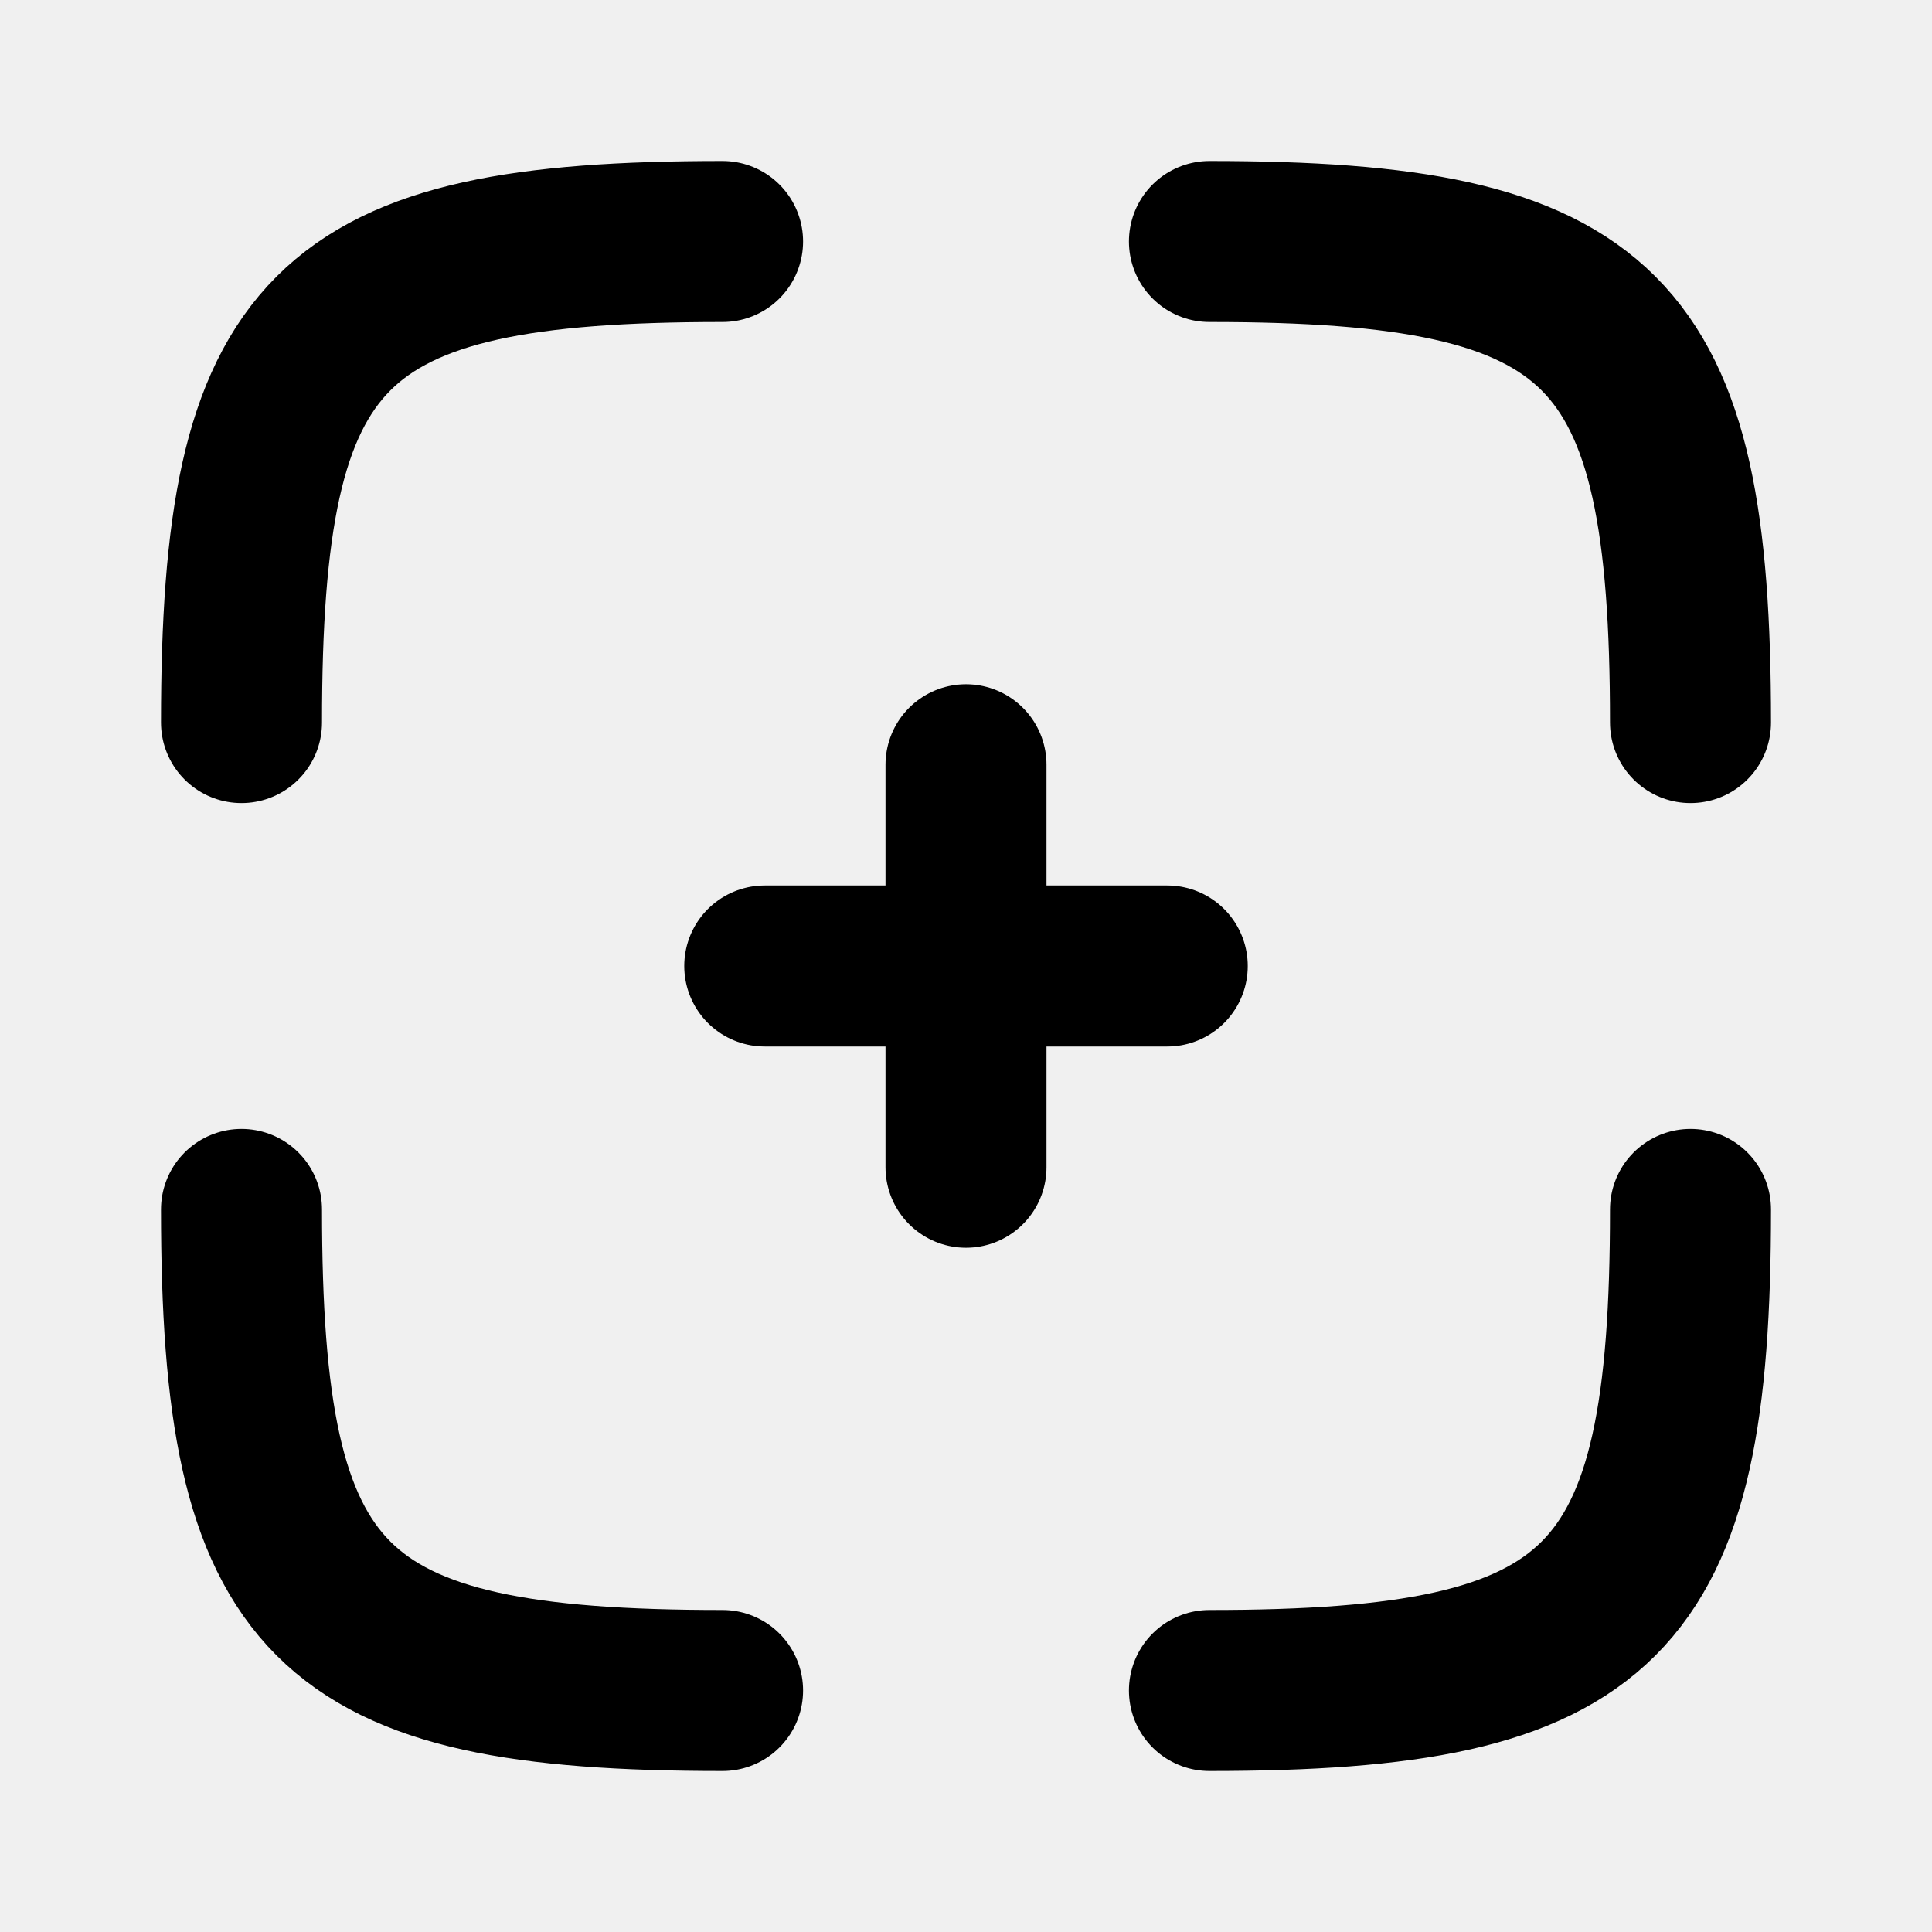
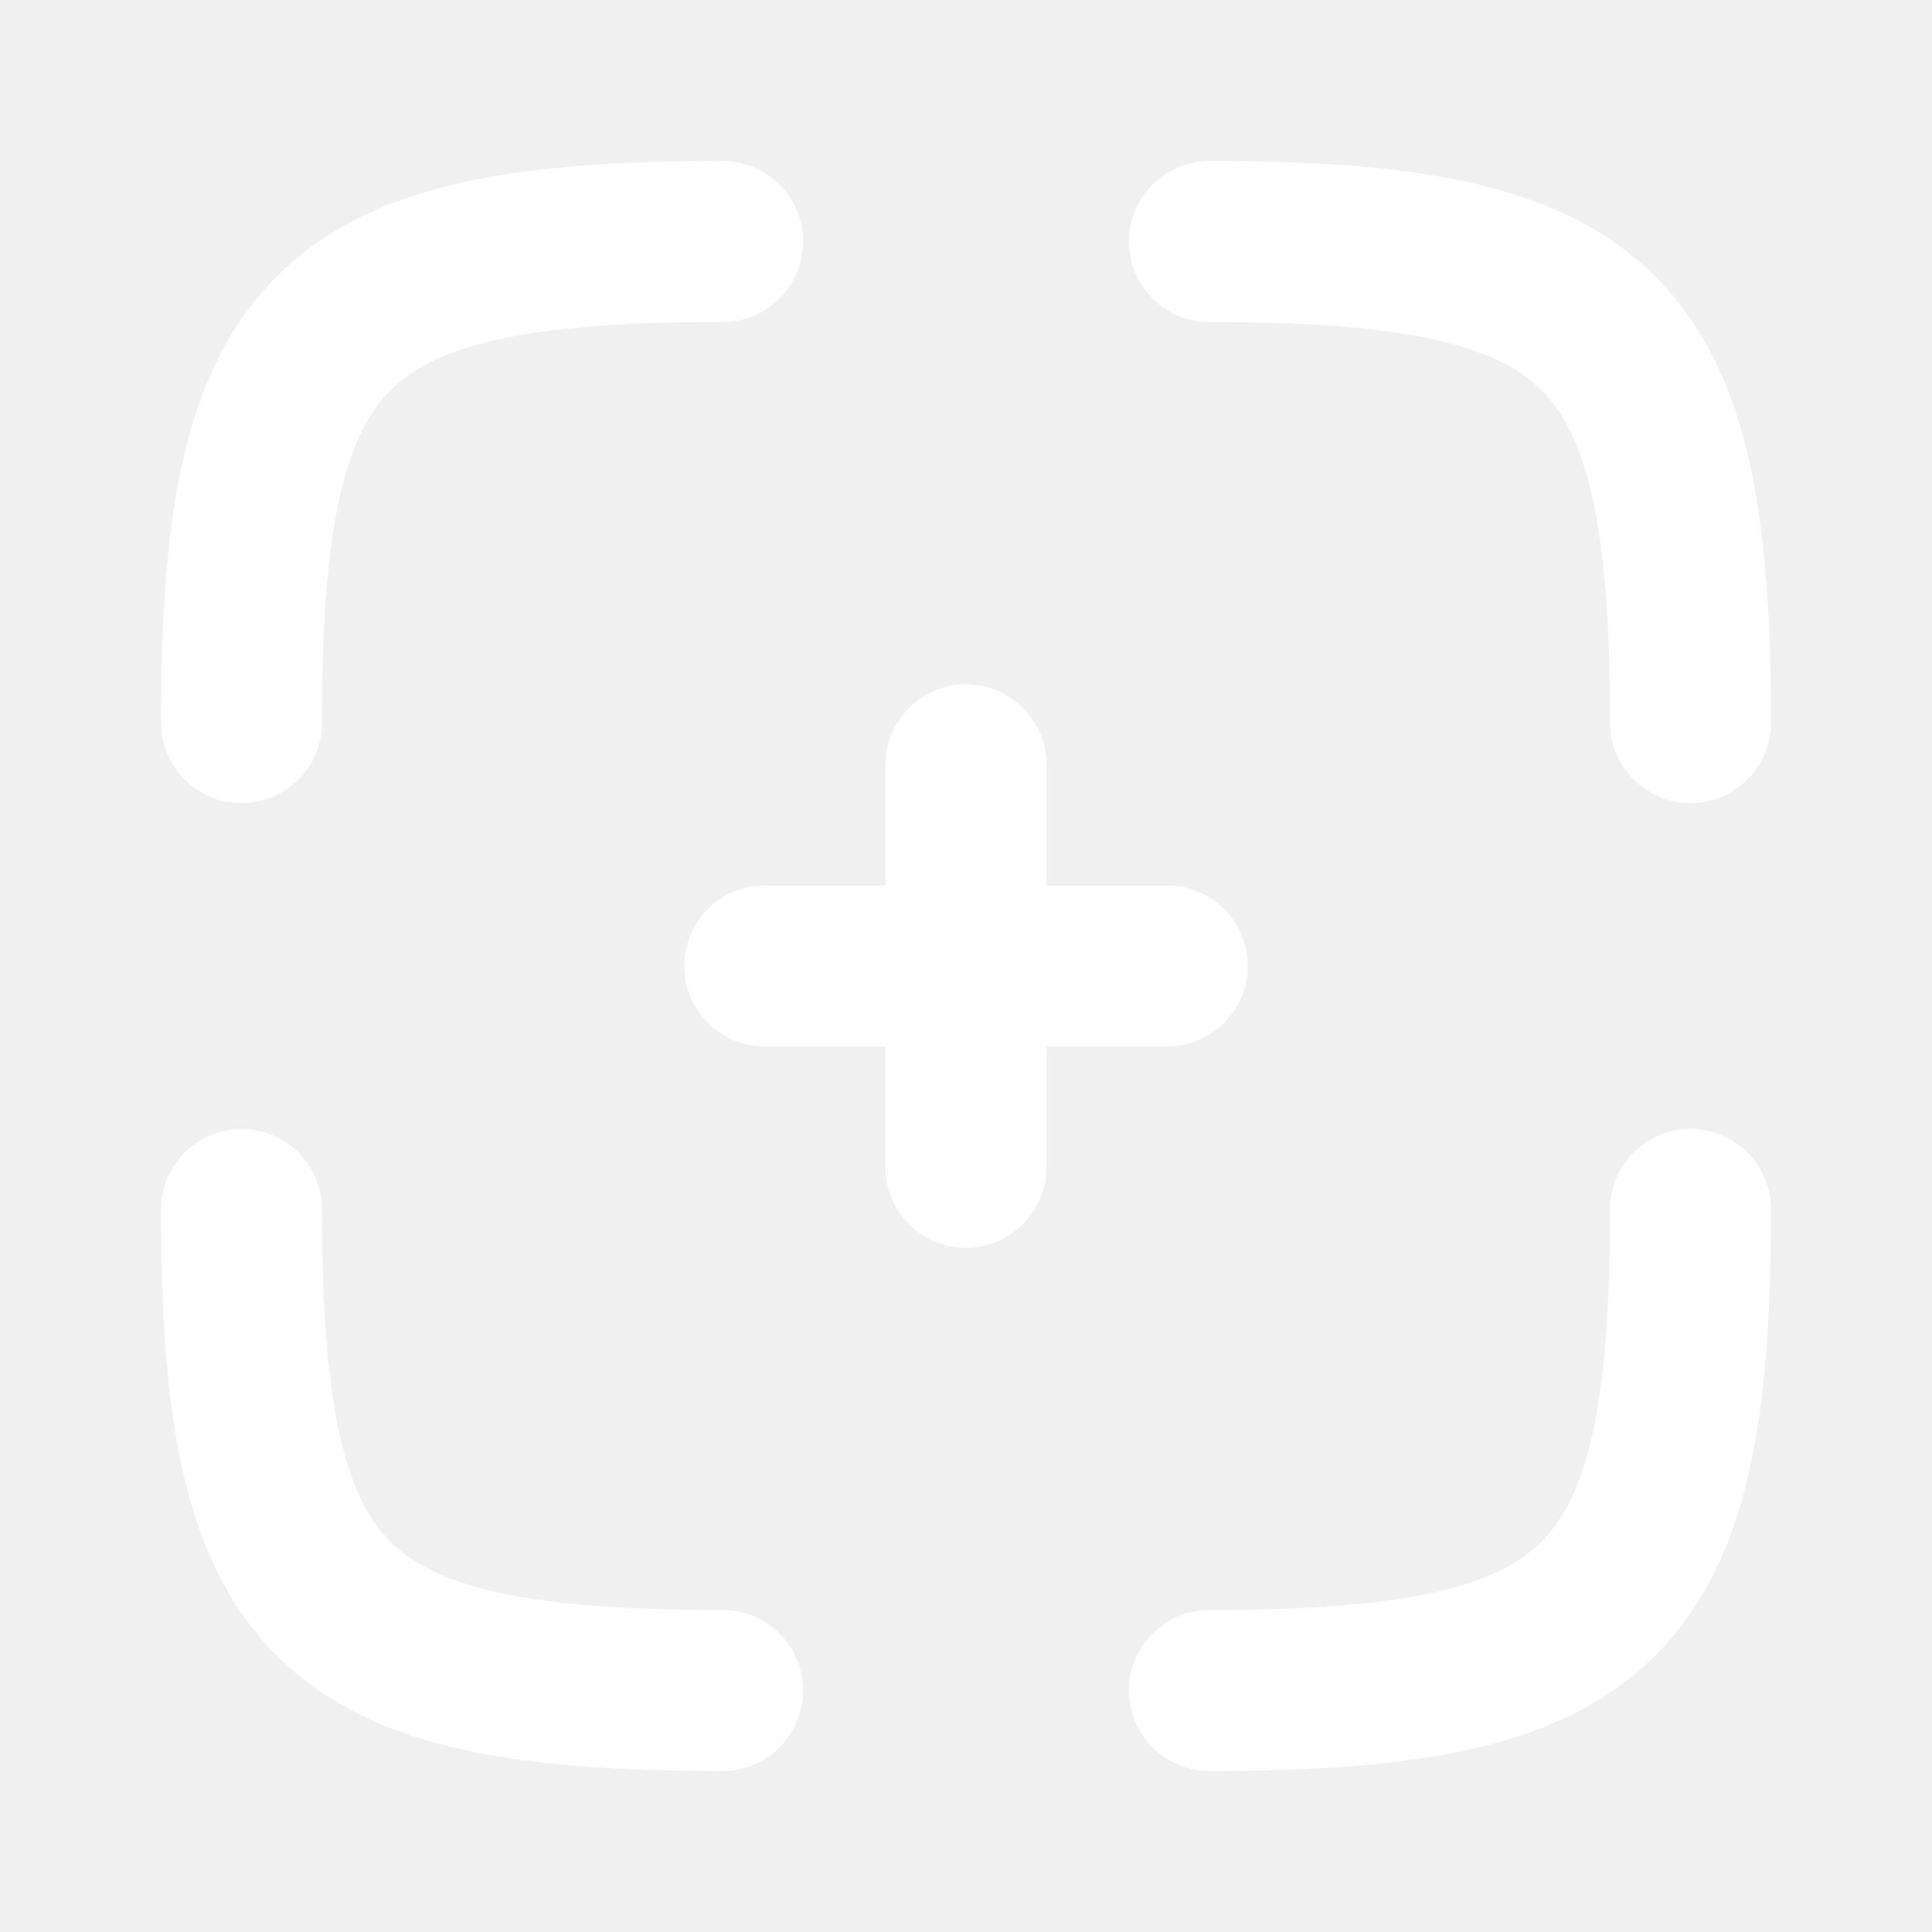
<svg xmlns="http://www.w3.org/2000/svg" width="800px" height="800px" viewBox="0 0 24 24" fill="none">
-   <path d="M8.976 21C4.055 21 3 19.945 3 15.024" stroke="#000000" stroke-width="2" stroke-linecap="round" />
-   <path d="M21 15.024C21 19.945 19.945 21 15.024 21" stroke="#000000" stroke-width="2" stroke-linecap="round" />
-   <path d="M15.024 3C19.945 3 21 4.055 21 8.976" stroke="#000000" stroke-width="2" stroke-linecap="round" />
-   <path d="M3 8.976C3 4.055 4.055 3 8.976 3" stroke="#000000" stroke-width="2" stroke-linecap="round" />
-   <path d="M12 9.5L12 14.5" stroke="#000000" stroke-width="2" stroke-linecap="round" stroke-linejoin="round" />
-   <path d="M14.5 12L9.5 12" stroke="#000000" stroke-width="2" stroke-linecap="round" stroke-linejoin="round" />
+   <path d="M8.976 21C4.055 21 3 19.945 3 15.024" stroke="#ffffff" stroke-width="2" stroke-linecap="round" />
+   <path d="M21 15.024C21 19.945 19.945 21 15.024 21" stroke="#ffffff" stroke-width="2" stroke-linecap="round" />
+   <path d="M15.024 3C19.945 3 21 4.055 21 8.976" stroke="#ffffff" stroke-width="2" stroke-linecap="round" />
+   <path d="M3 8.976C3 4.055 4.055 3 8.976 3" stroke="#ffffff" stroke-width="2" stroke-linecap="round" />
+   <path d="M12 9.5L12 14.5" stroke="#ffffff" stroke-width="2" stroke-linecap="round" stroke-linejoin="round" />
+   <path d="M14.5 12L9.5 12" stroke="#ffffff" stroke-width="2" stroke-linecap="round" stroke-linejoin="round" />
</svg>
